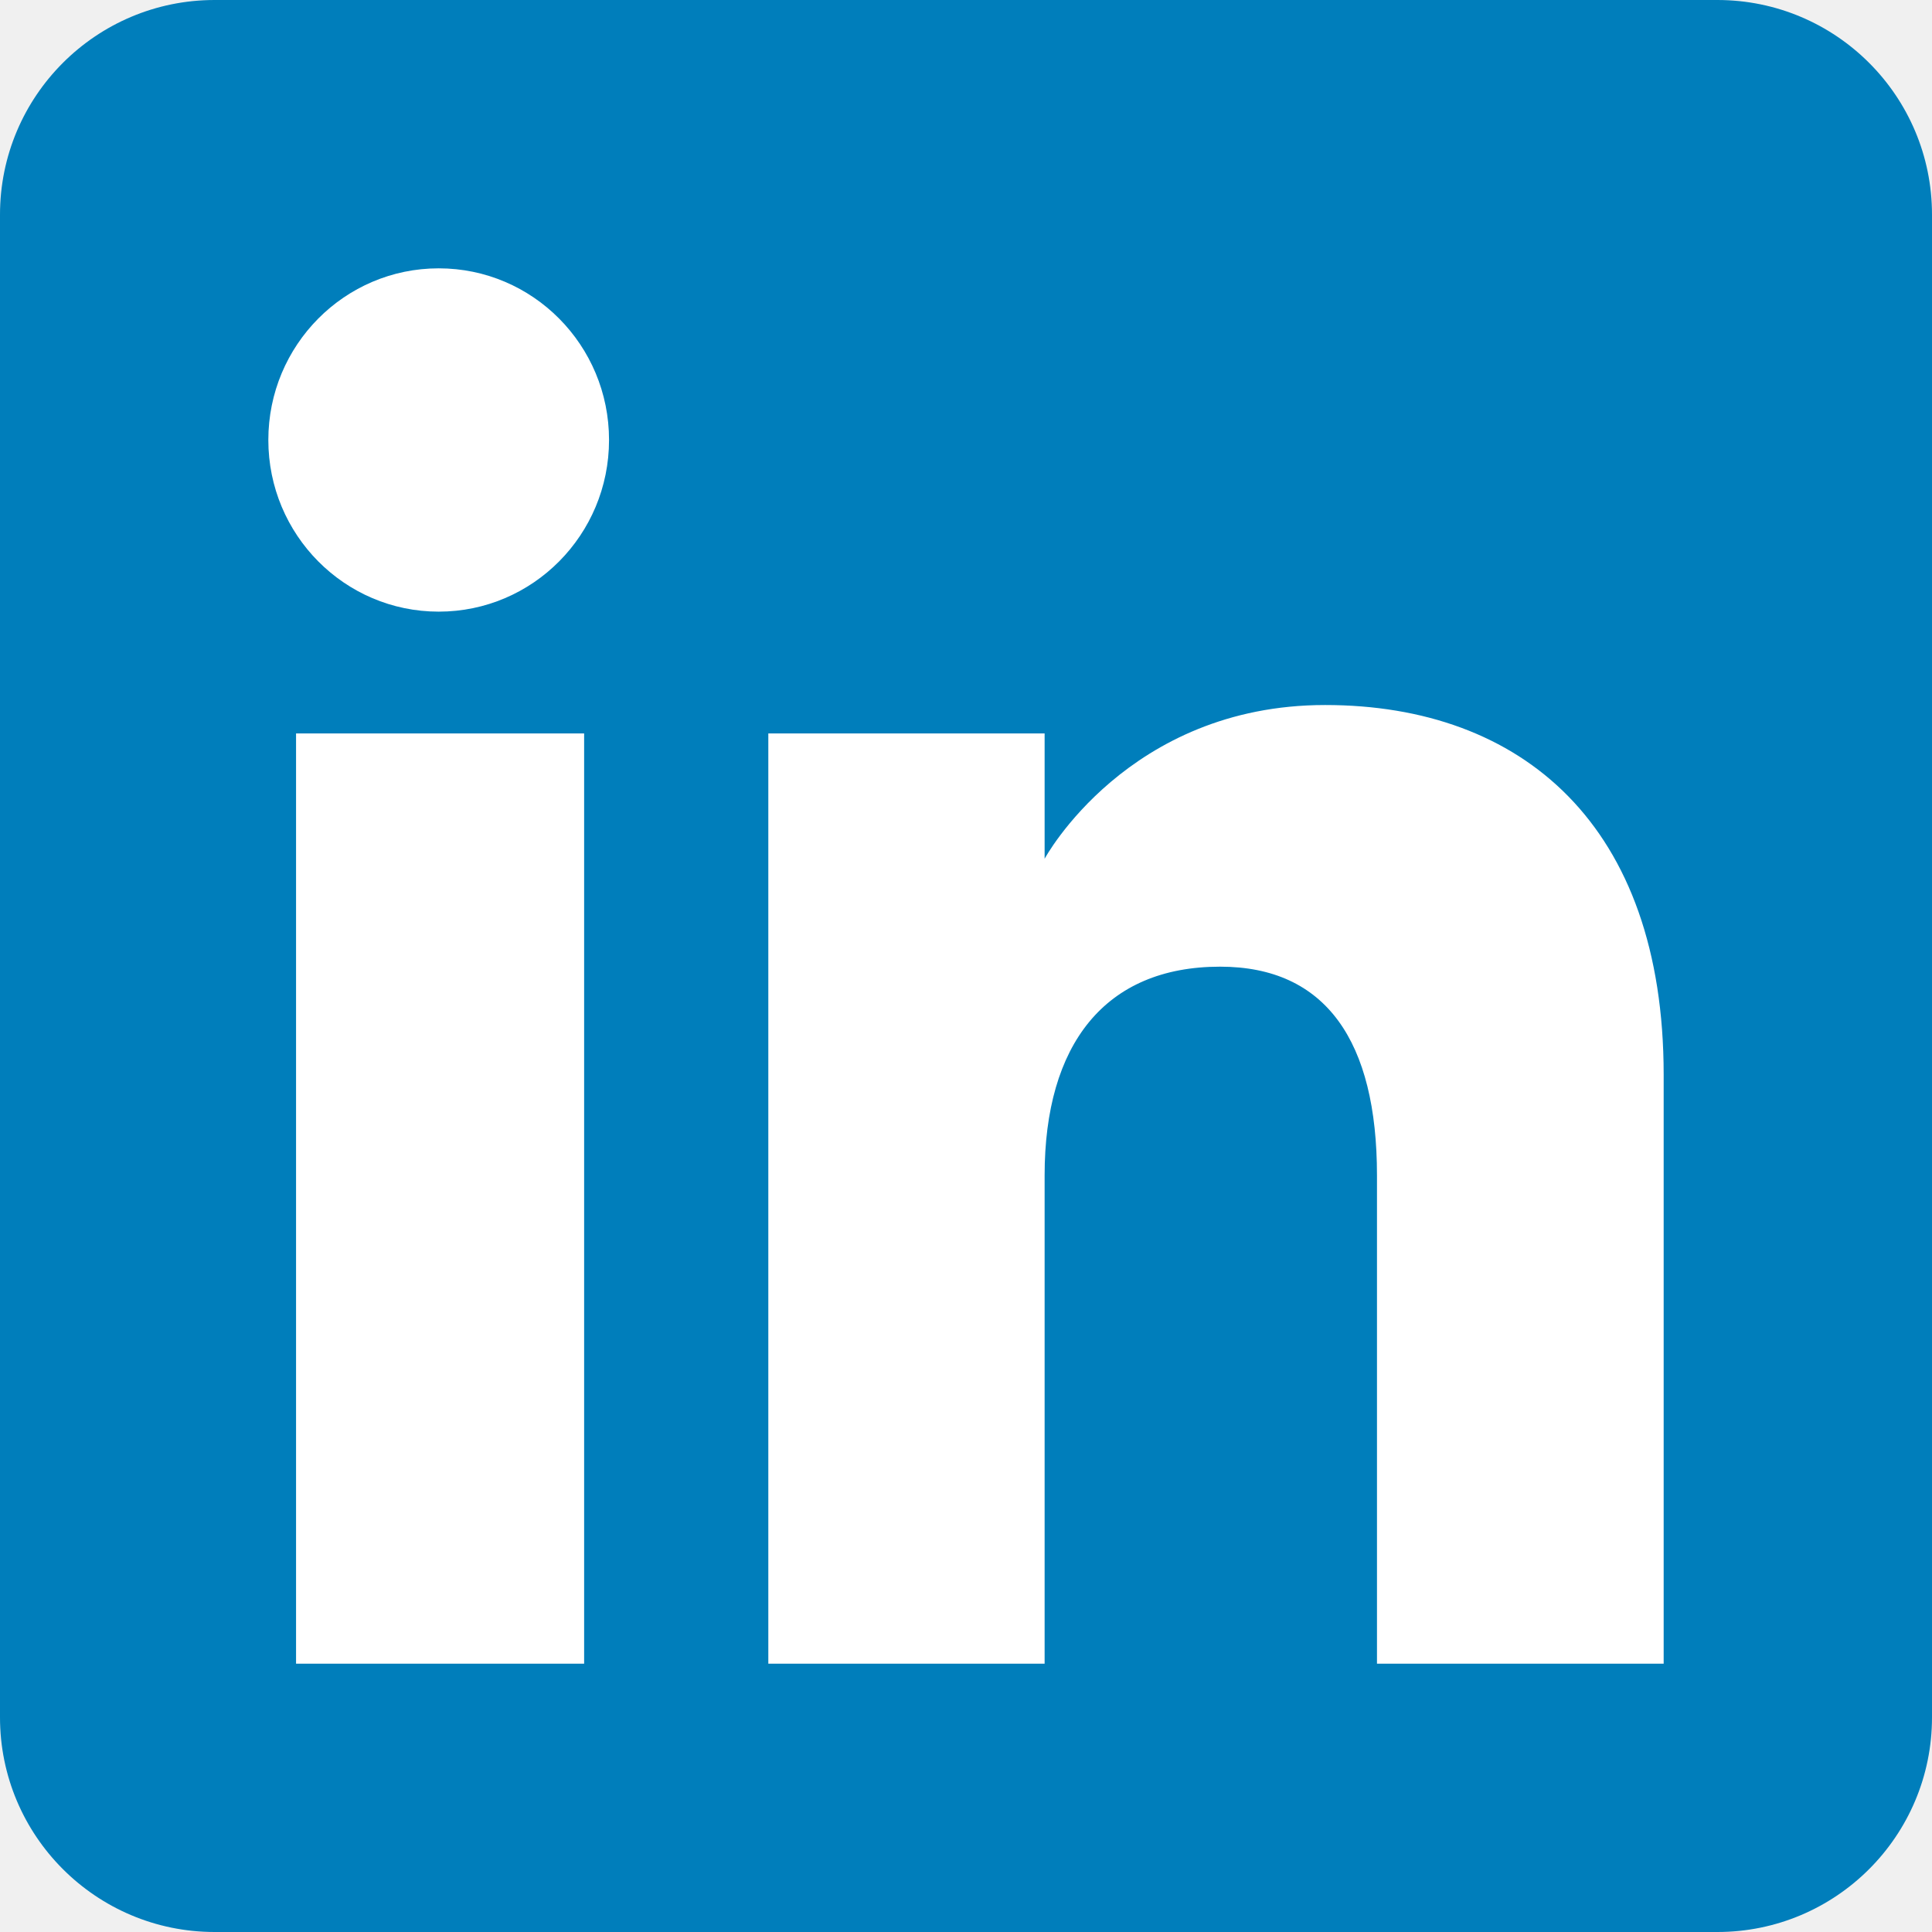
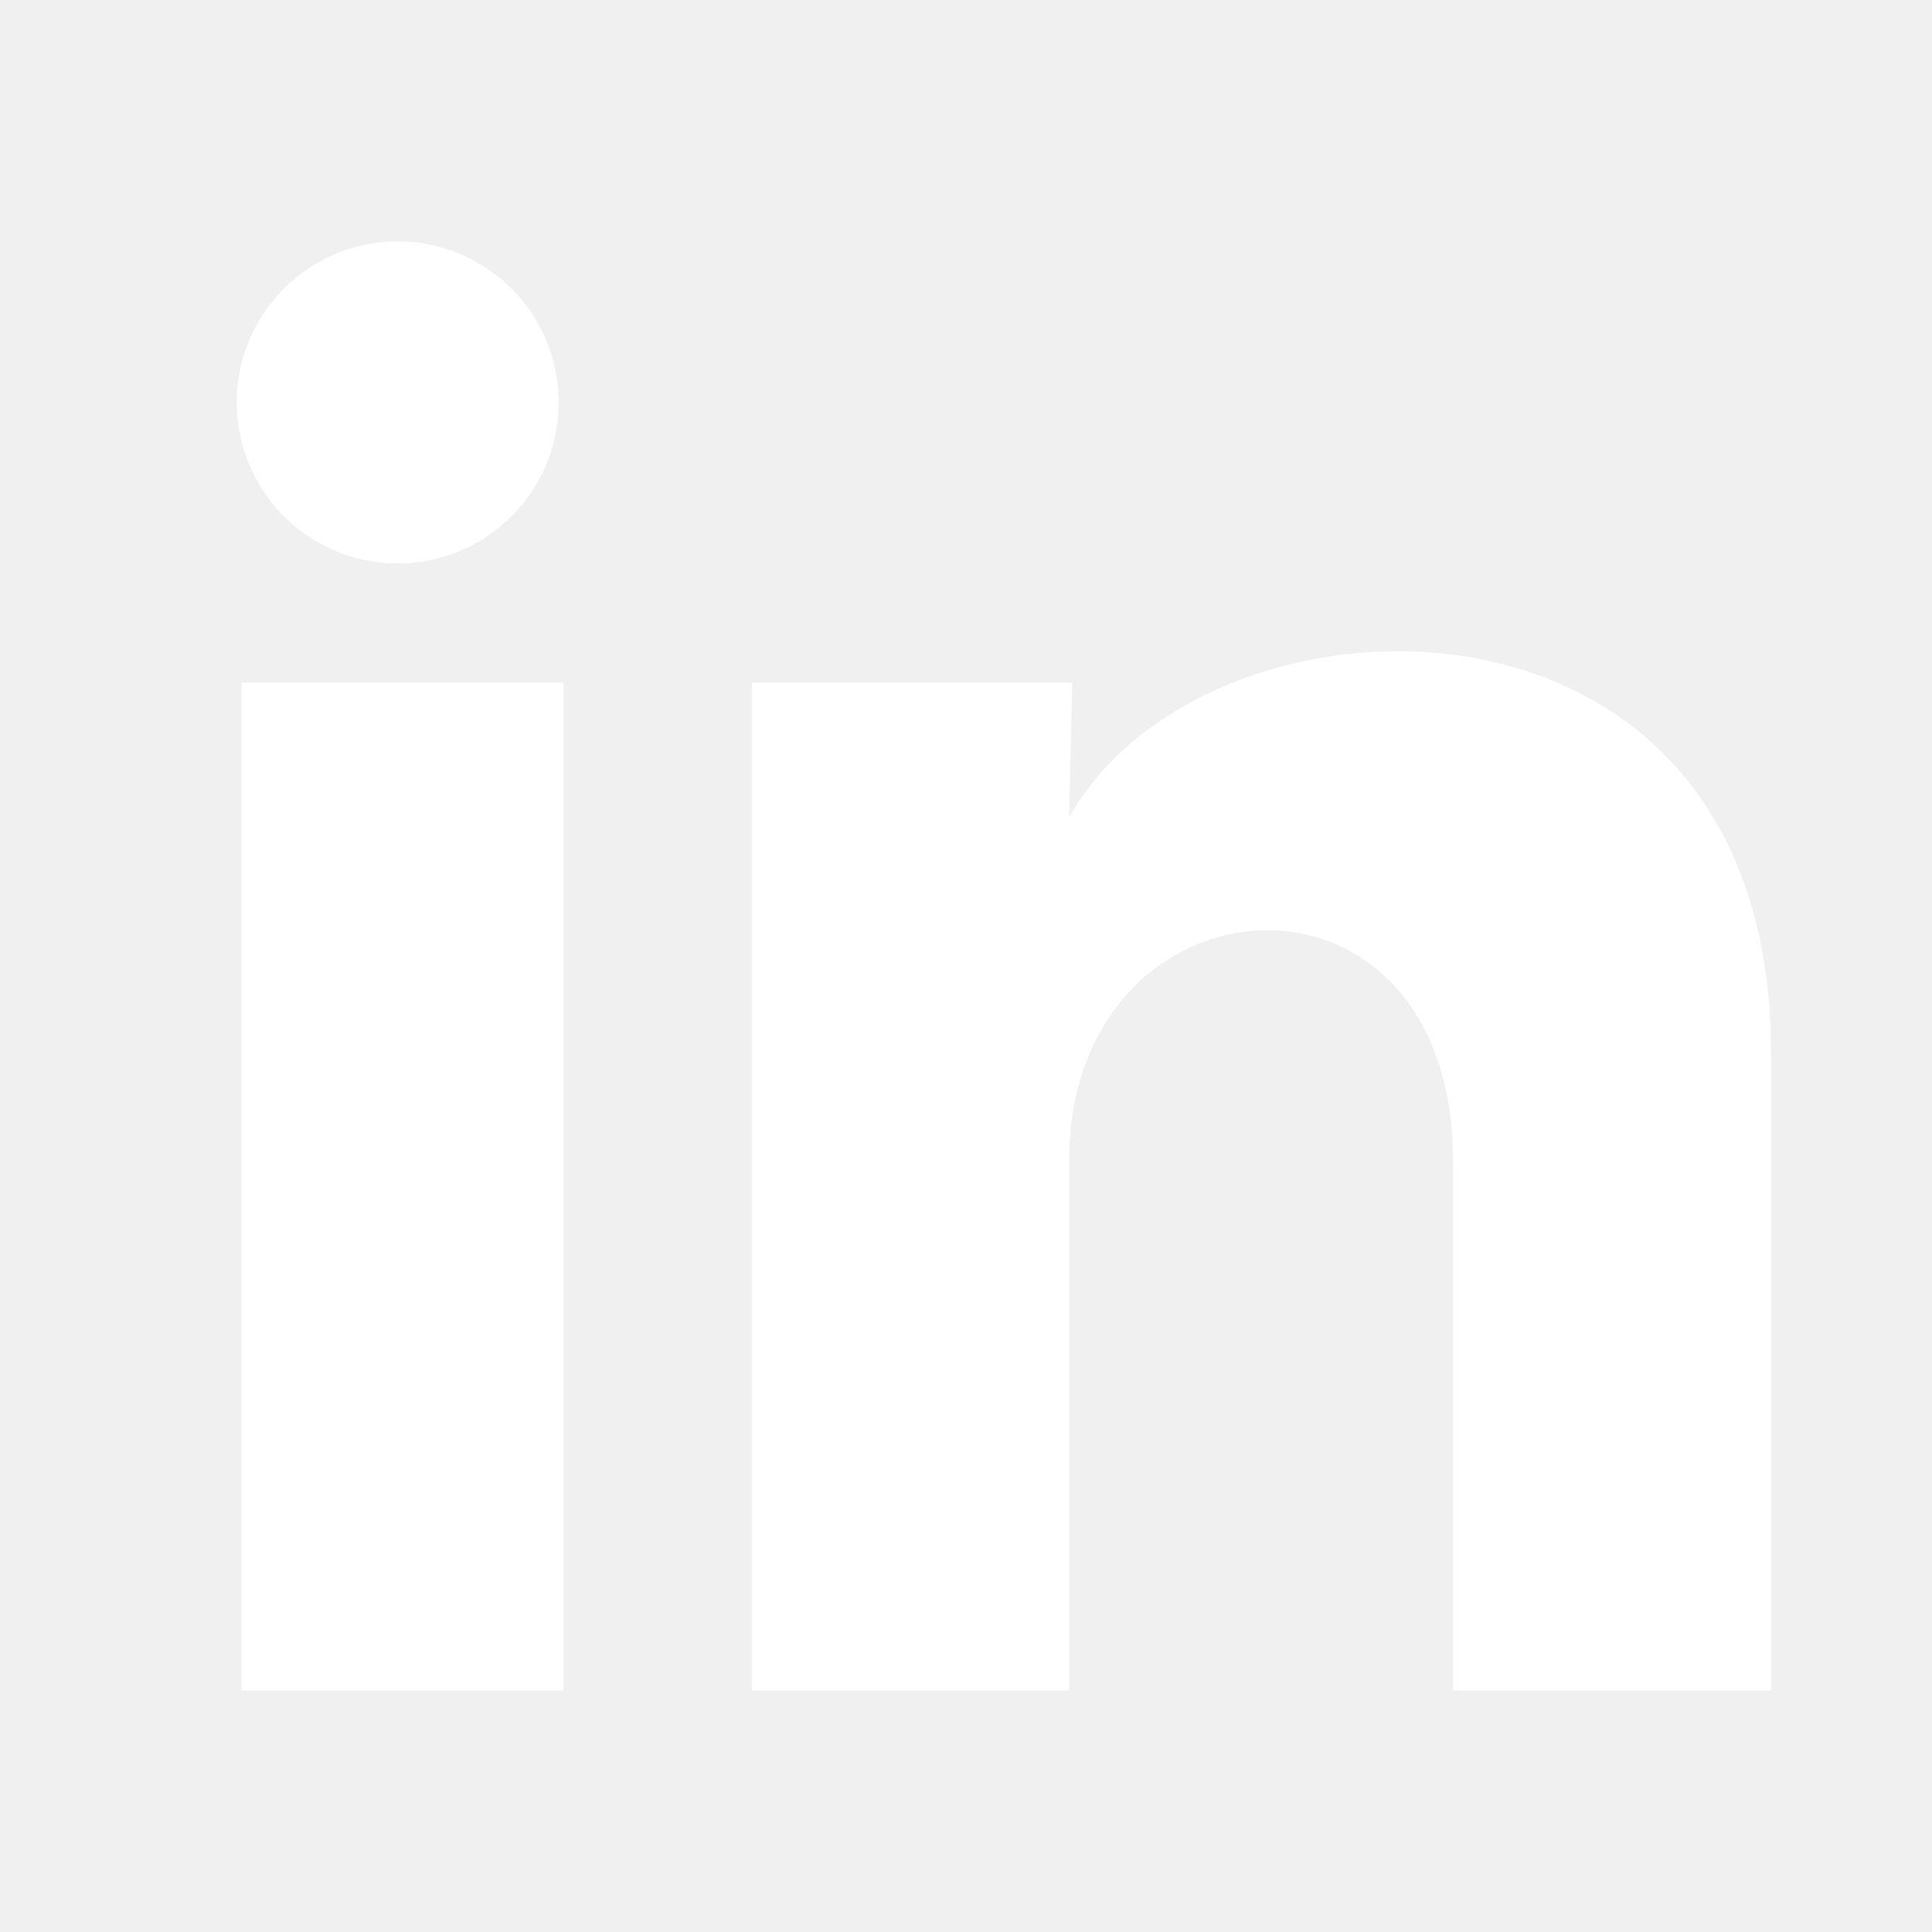
- <svg xmlns="http://www.w3.org/2000/svg" height="72" viewBox="0 0 72 72" width="72">
-   <g fill="none" fill-rule="evenodd">
-     <path d="M8,72 L64,72 C68.418,72 72,68.418 72,64 L72,8 C72,3.582 68.418,-8.11624501e-16 64,0 L8,0 C3.582,8.11624501e-16 -5.41083001e-16,3.582 0,8 L0,64 C5.41083001e-16,68.418 3.582,72 8,72 Z" fill="#007EBB" />
-     <path d="M62,62 L51.316,62 L51.316,43.802 C51.316,38.813 49.42,36.025 45.471,36.025 C41.175,36.025 38.93,38.926 38.93,43.802 L38.93,62 L28.633,62 L28.633,27.333 L38.93,27.333 L38.93,32.003 C38.93,32.003 42.026,26.274 49.383,26.274 C56.736,26.274 62,30.764 62,40.051 L62,62 Z M16.349,22.794 C12.842,22.794 10,19.93 10,16.397 C10,12.864 12.842,10 16.349,10 C19.857,10 22.697,12.864 22.697,16.397 C22.697,19.93 19.857,22.794 16.349,22.794 Z M11.033,62 L21.769,62 L21.769,27.333 L11.033,27.333 L11.033,62 Z" fill="#FFF" />
-   </g>
+ <svg xmlns="http://www.w3.org/2000/svg" viewBox="0 0 24 24" fill="#ffffff">
+   <path d="M6.94 5C6.94 5.814 6.446 6.547 5.691 6.853C4.937 7.158 4.072 6.976 3.505 6.392C2.938 5.807 2.782 4.937 3.111 4.192C3.439 3.447 4.187 2.975 5 3C6.082 3.032 6.941 3.918 6.94 5ZM7 8.48H3V21H7V8.48ZM13.32 8.48H9.34V21H13.28V14.43C13.28 10.77 18.05 10.43 18.05 14.43V21H22V13.07C22 6.9 14.941 7.13 13.28 10.16L13.32 8.48Z" />
</svg>
